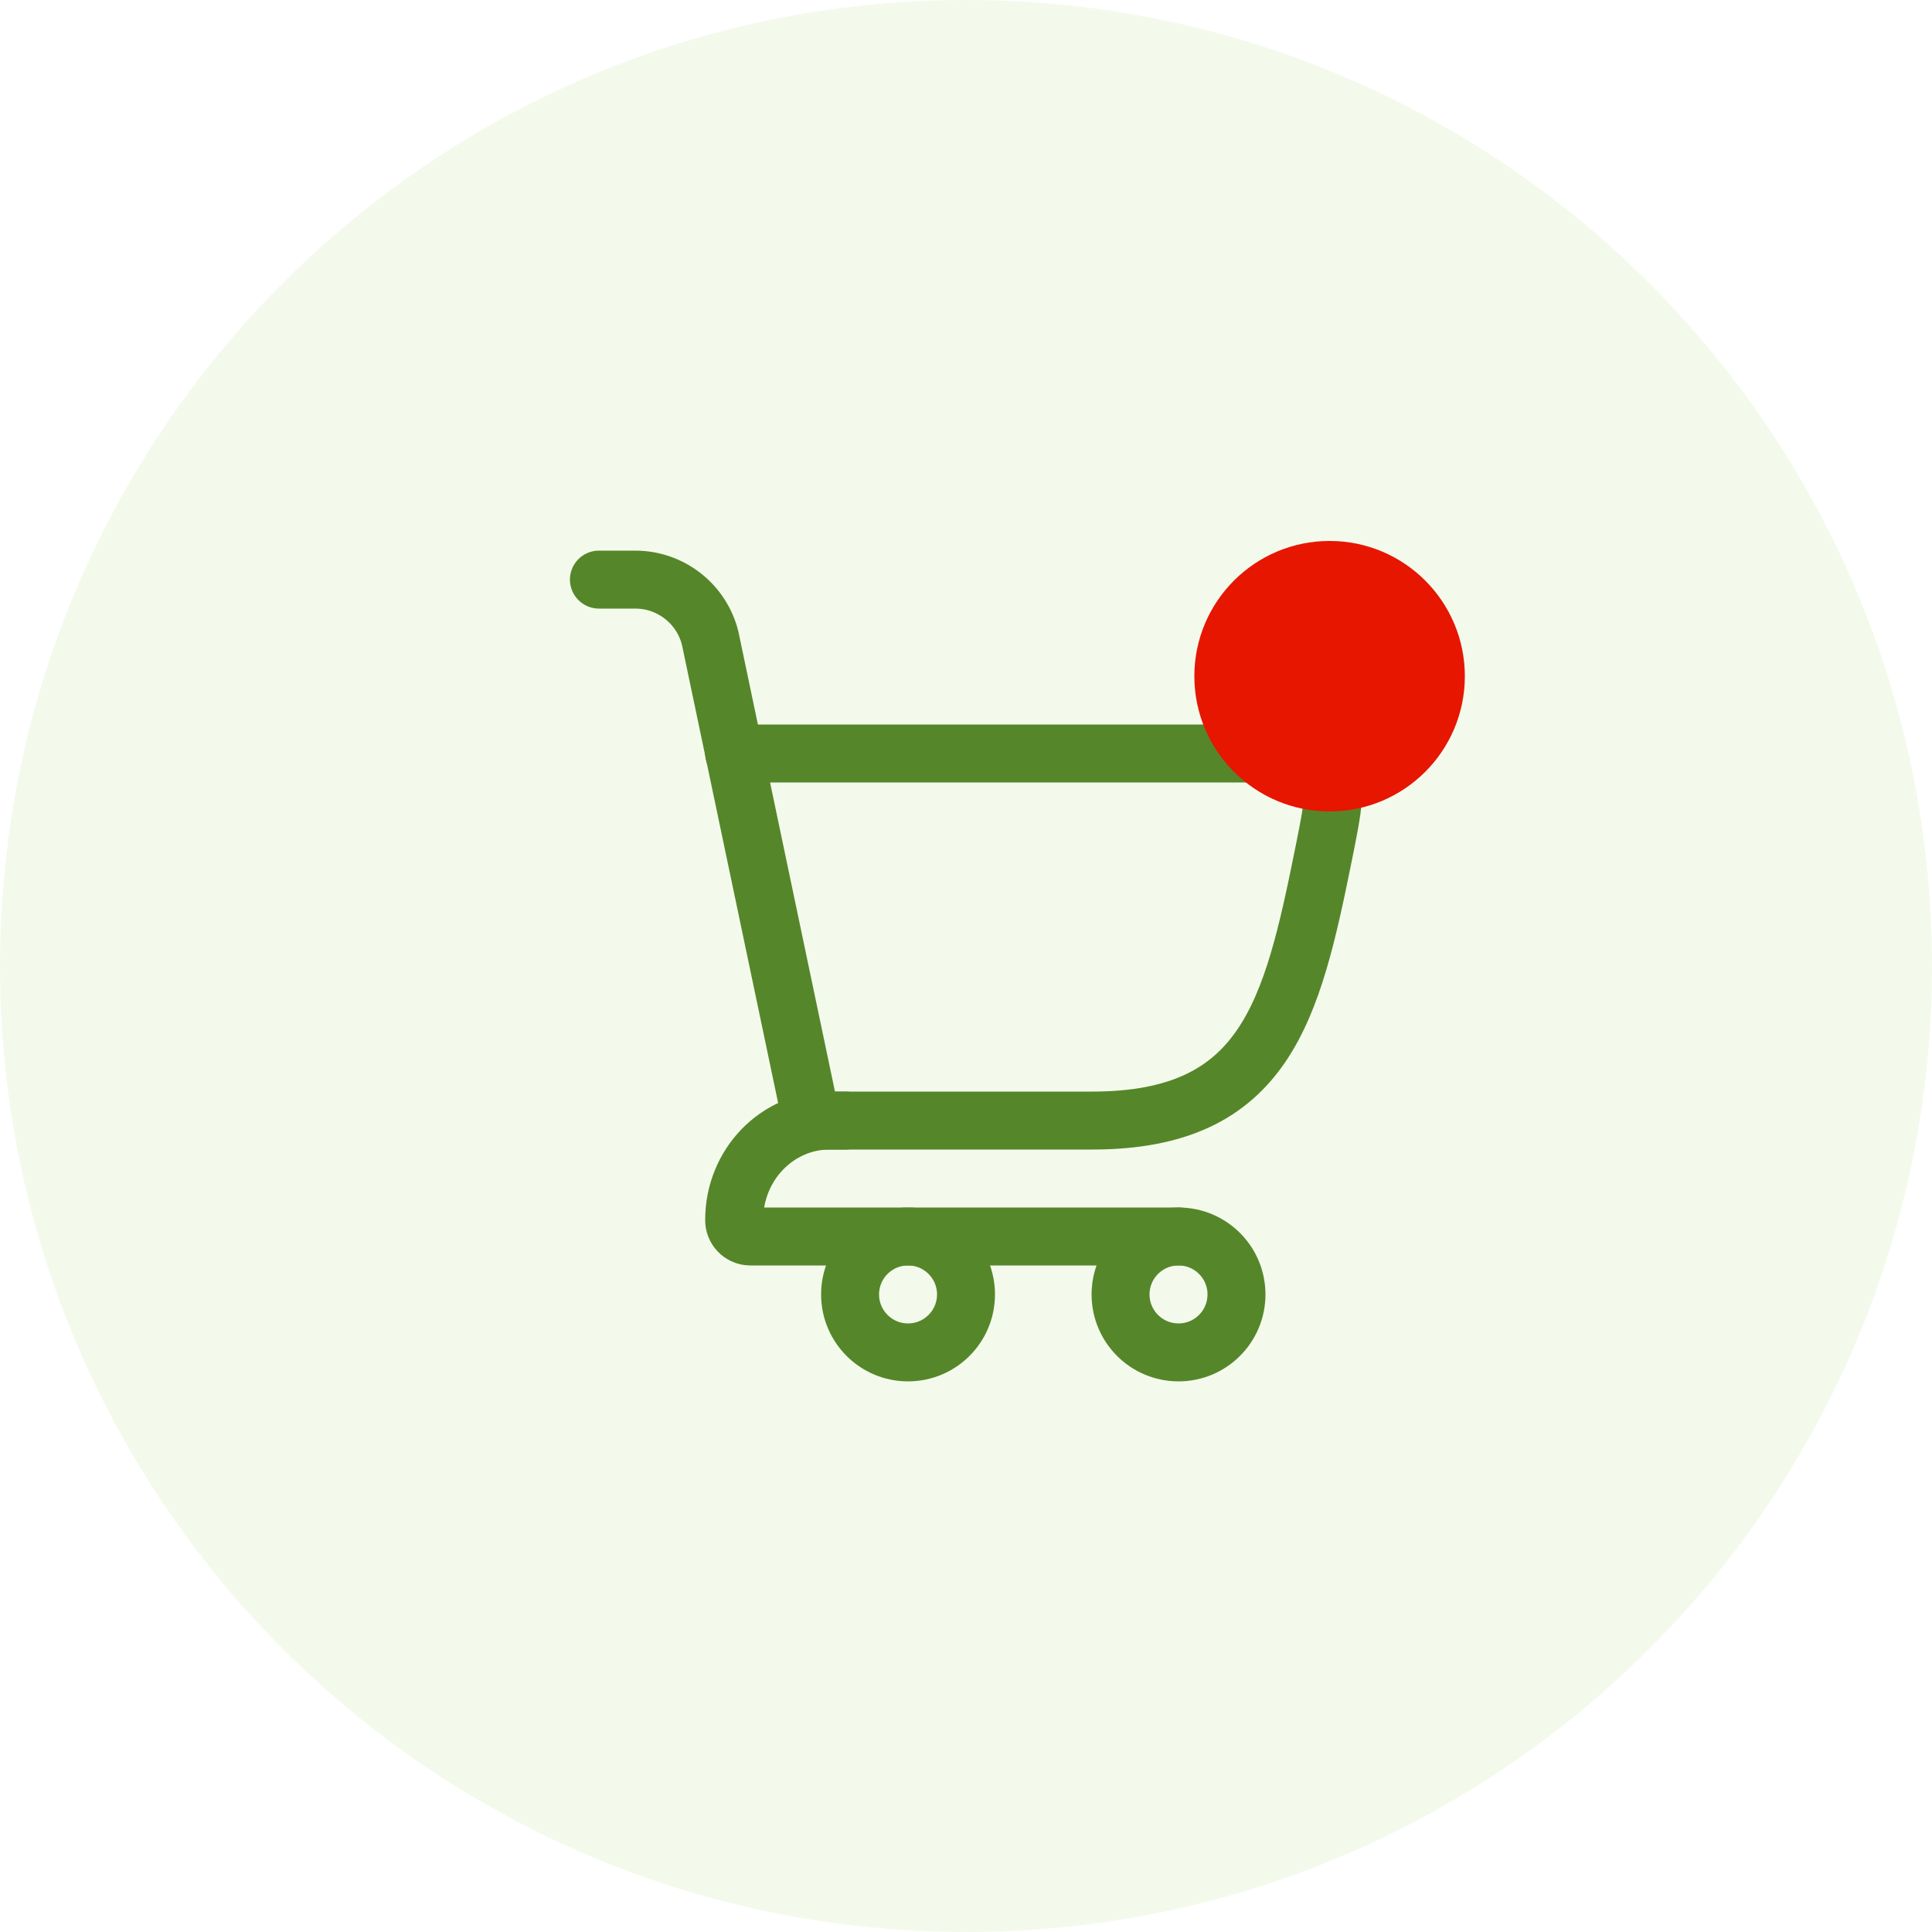
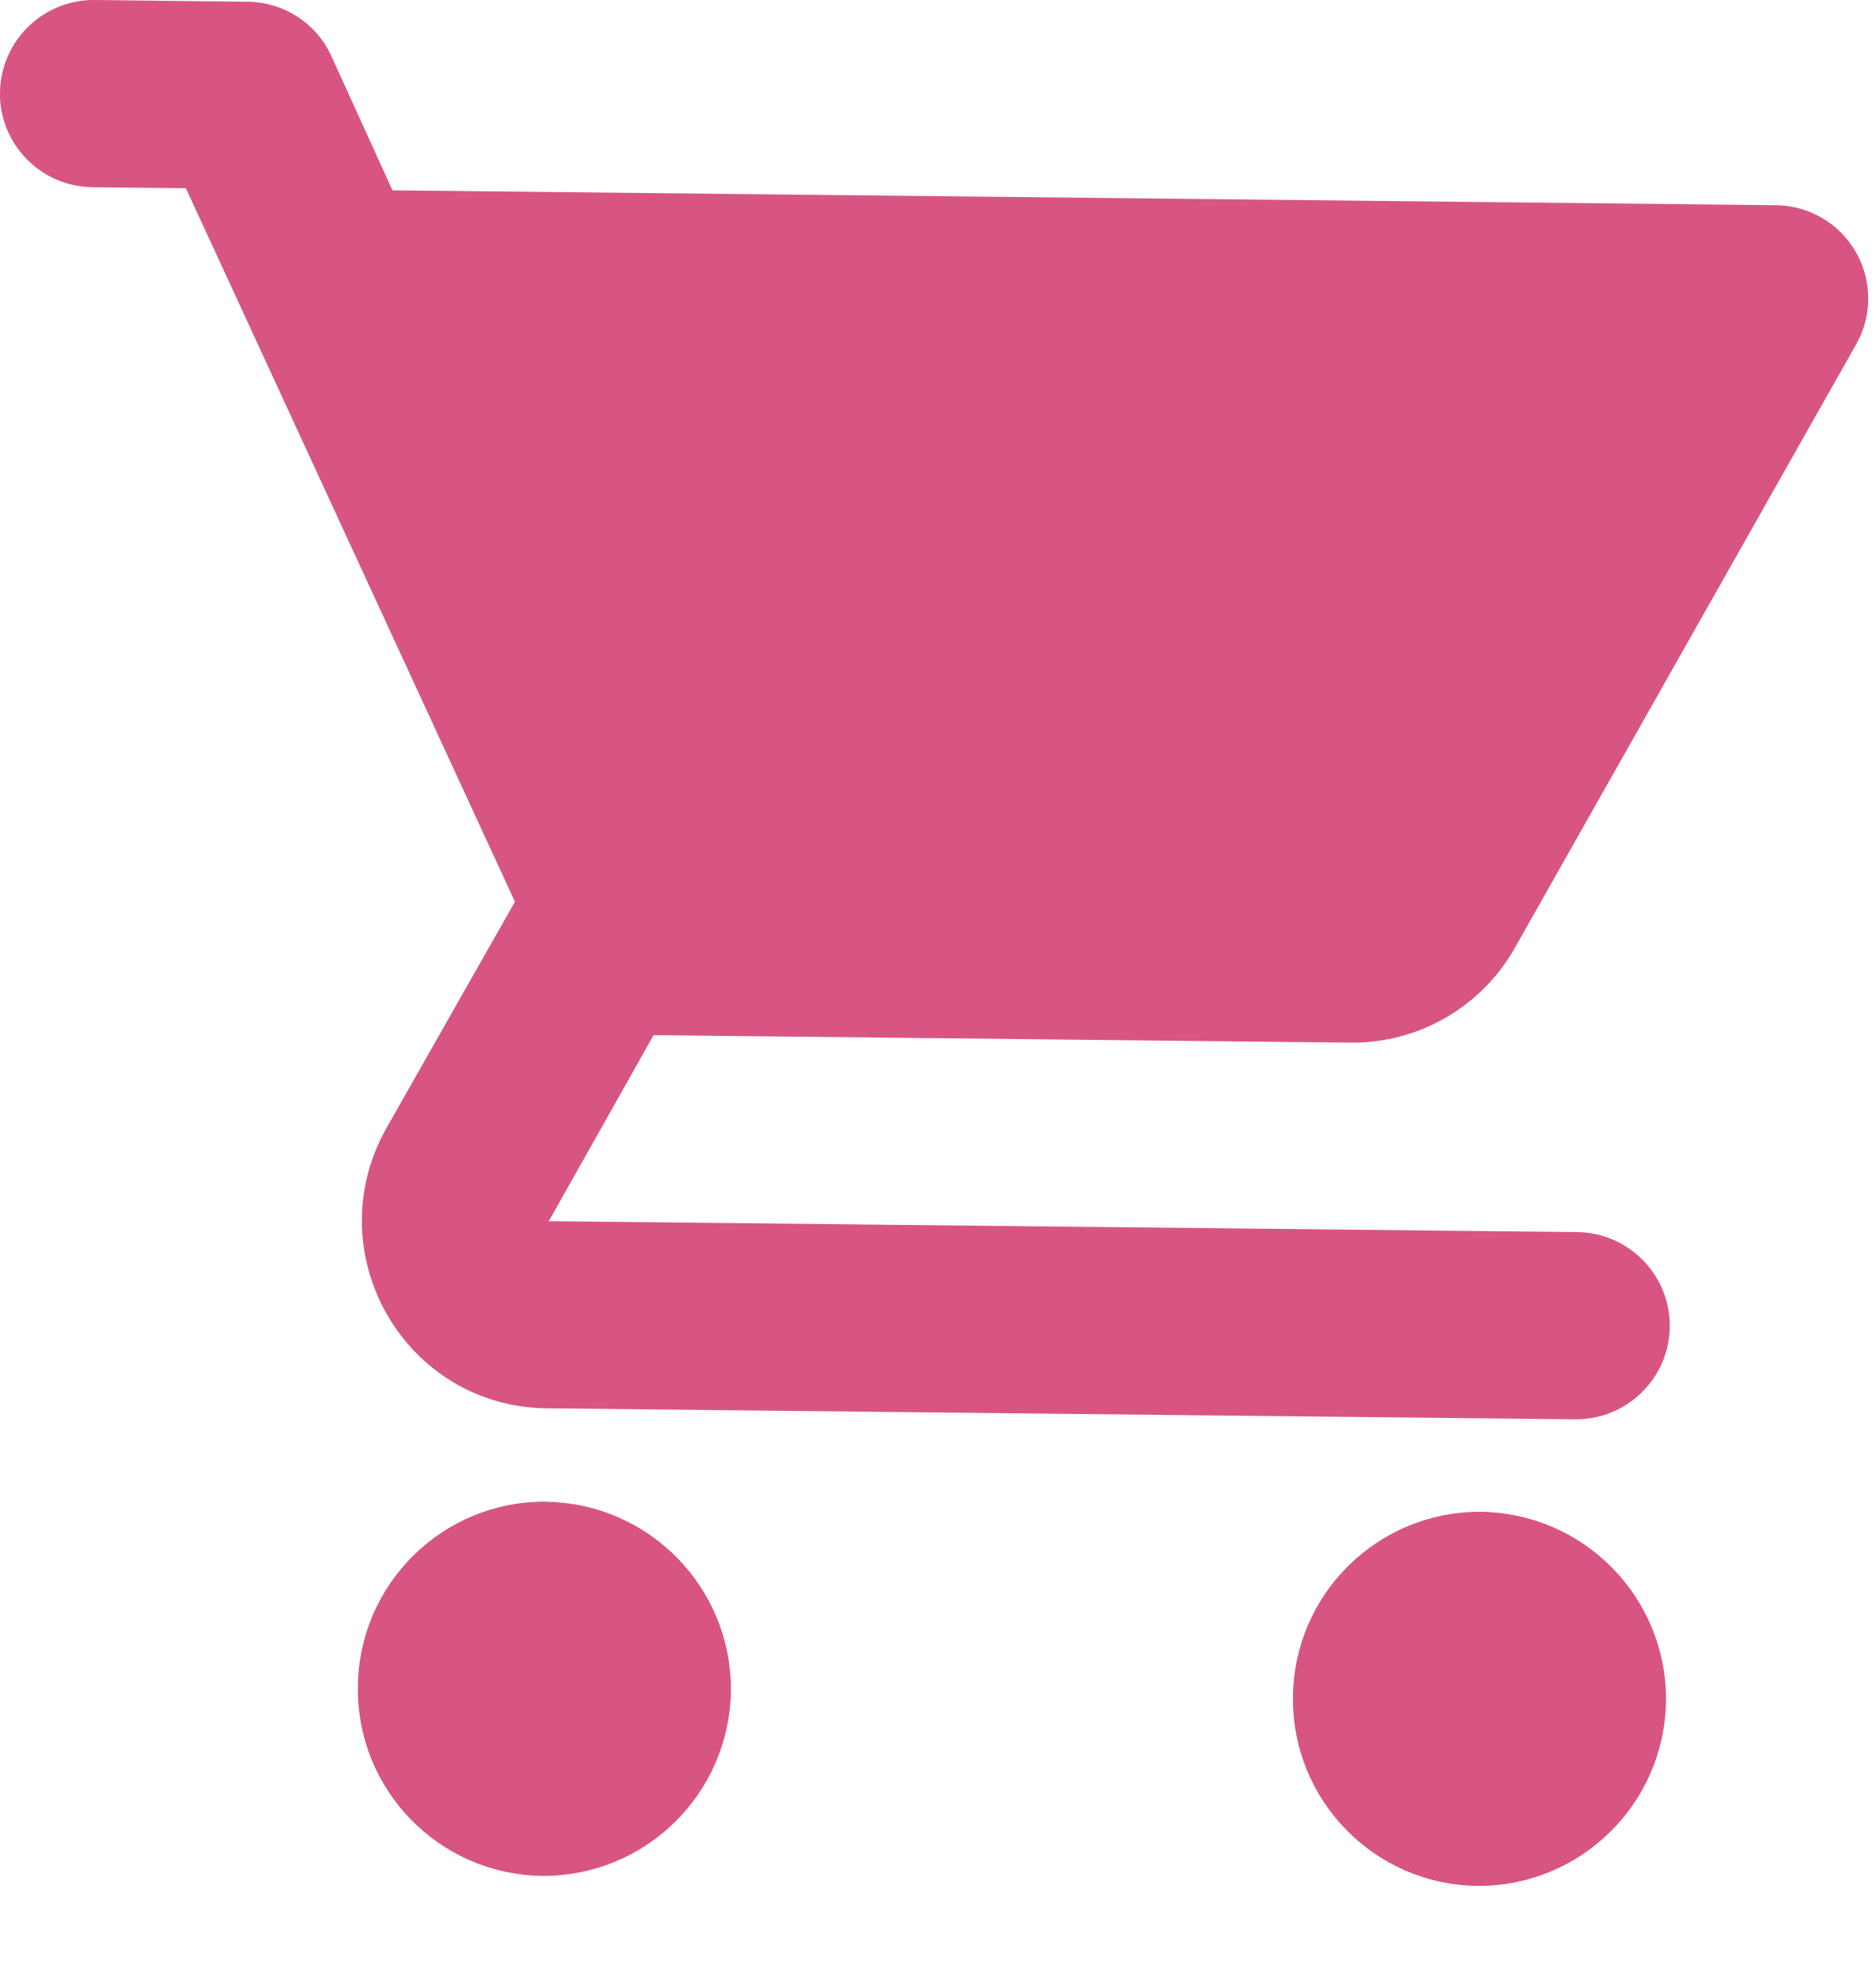
- <svg xmlns="http://www.w3.org/2000/svg" width="50" height="50" fill="none" viewBox="0 0 50 50">
-   <rect width="50" height="50" fill="#f3faeb" rx="25" />
-   <path stroke="#56862a" stroke-linecap="round" stroke-width="1.5" d="M21 29h7.263c4.488 0 5.17-2.82 5.998-6.93.239-1.187.358-1.78.071-2.175s-.837-.395-1.938-.395H19" />
-   <path stroke="#56862a" stroke-linecap="round" stroke-width="1.5" d="m21 29-2.621-12.485A2 2 0 0 0 16.439 15H15.5" />
-   <path stroke="#56862a" stroke-linecap="round" stroke-linejoin="round" stroke-width="1.5" d="M21.88 29h-.411C20.105 29 19 30.151 19 31.571a.42.42 0 0 0 .411.429H30.5" />
-   <path stroke="#56862a" stroke-width="1.5" d="M23.5 35a1.5 1.5 0 1 0 0-3 1.5 1.5 0 0 0 0 3Zm7 0a1.5 1.5 0 1 0 0-3 1.5 1.5 0 0 0 0 3Z" />
-   <rect width="7" height="7" x="30.91" y="14" fill="#e61601" rx="3.5" />
+ <svg xmlns="http://www.w3.org/2000/svg" width="17" height="18" fill="none" viewBox="0 0 17 18">
+   <path fill="#d85583" d="M4.949 13.61a1.693 1.693 0 0 0-1.705 1.678 1.693 1.693 0 0 0 1.669 1.714 1.7 1.7 0 0 0 1.713-1.678 1.7 1.7 0 0 0-1.677-1.713M-.001.84a.85.85 0 0 0 .838.857l.848.009 2.983 6.467L3.5 10.23c-.63 1.13.169 2.52 1.457 2.534l9.323.1a.85.85 0 0 0 .857-.84.85.85 0 0 0-.838-.857l-9.324-.099.95-1.686 6.315.068a1.69 1.69 0 0 0 1.492-.858l3.094-5.47a.845.845 0 0 0-.725-1.262L3.558 1.725 3.003.506a.84.84 0 0 0-.758-.49L.855 0A.85.85 0 0 0 0 .84m13.426 12.862a1.693 1.693 0 0 0-1.705 1.678 1.693 1.693 0 0 0 1.669 1.713 1.7 1.7 0 0 0 1.713-1.677 1.7 1.7 0 0 0-1.677-1.714" />
</svg>
